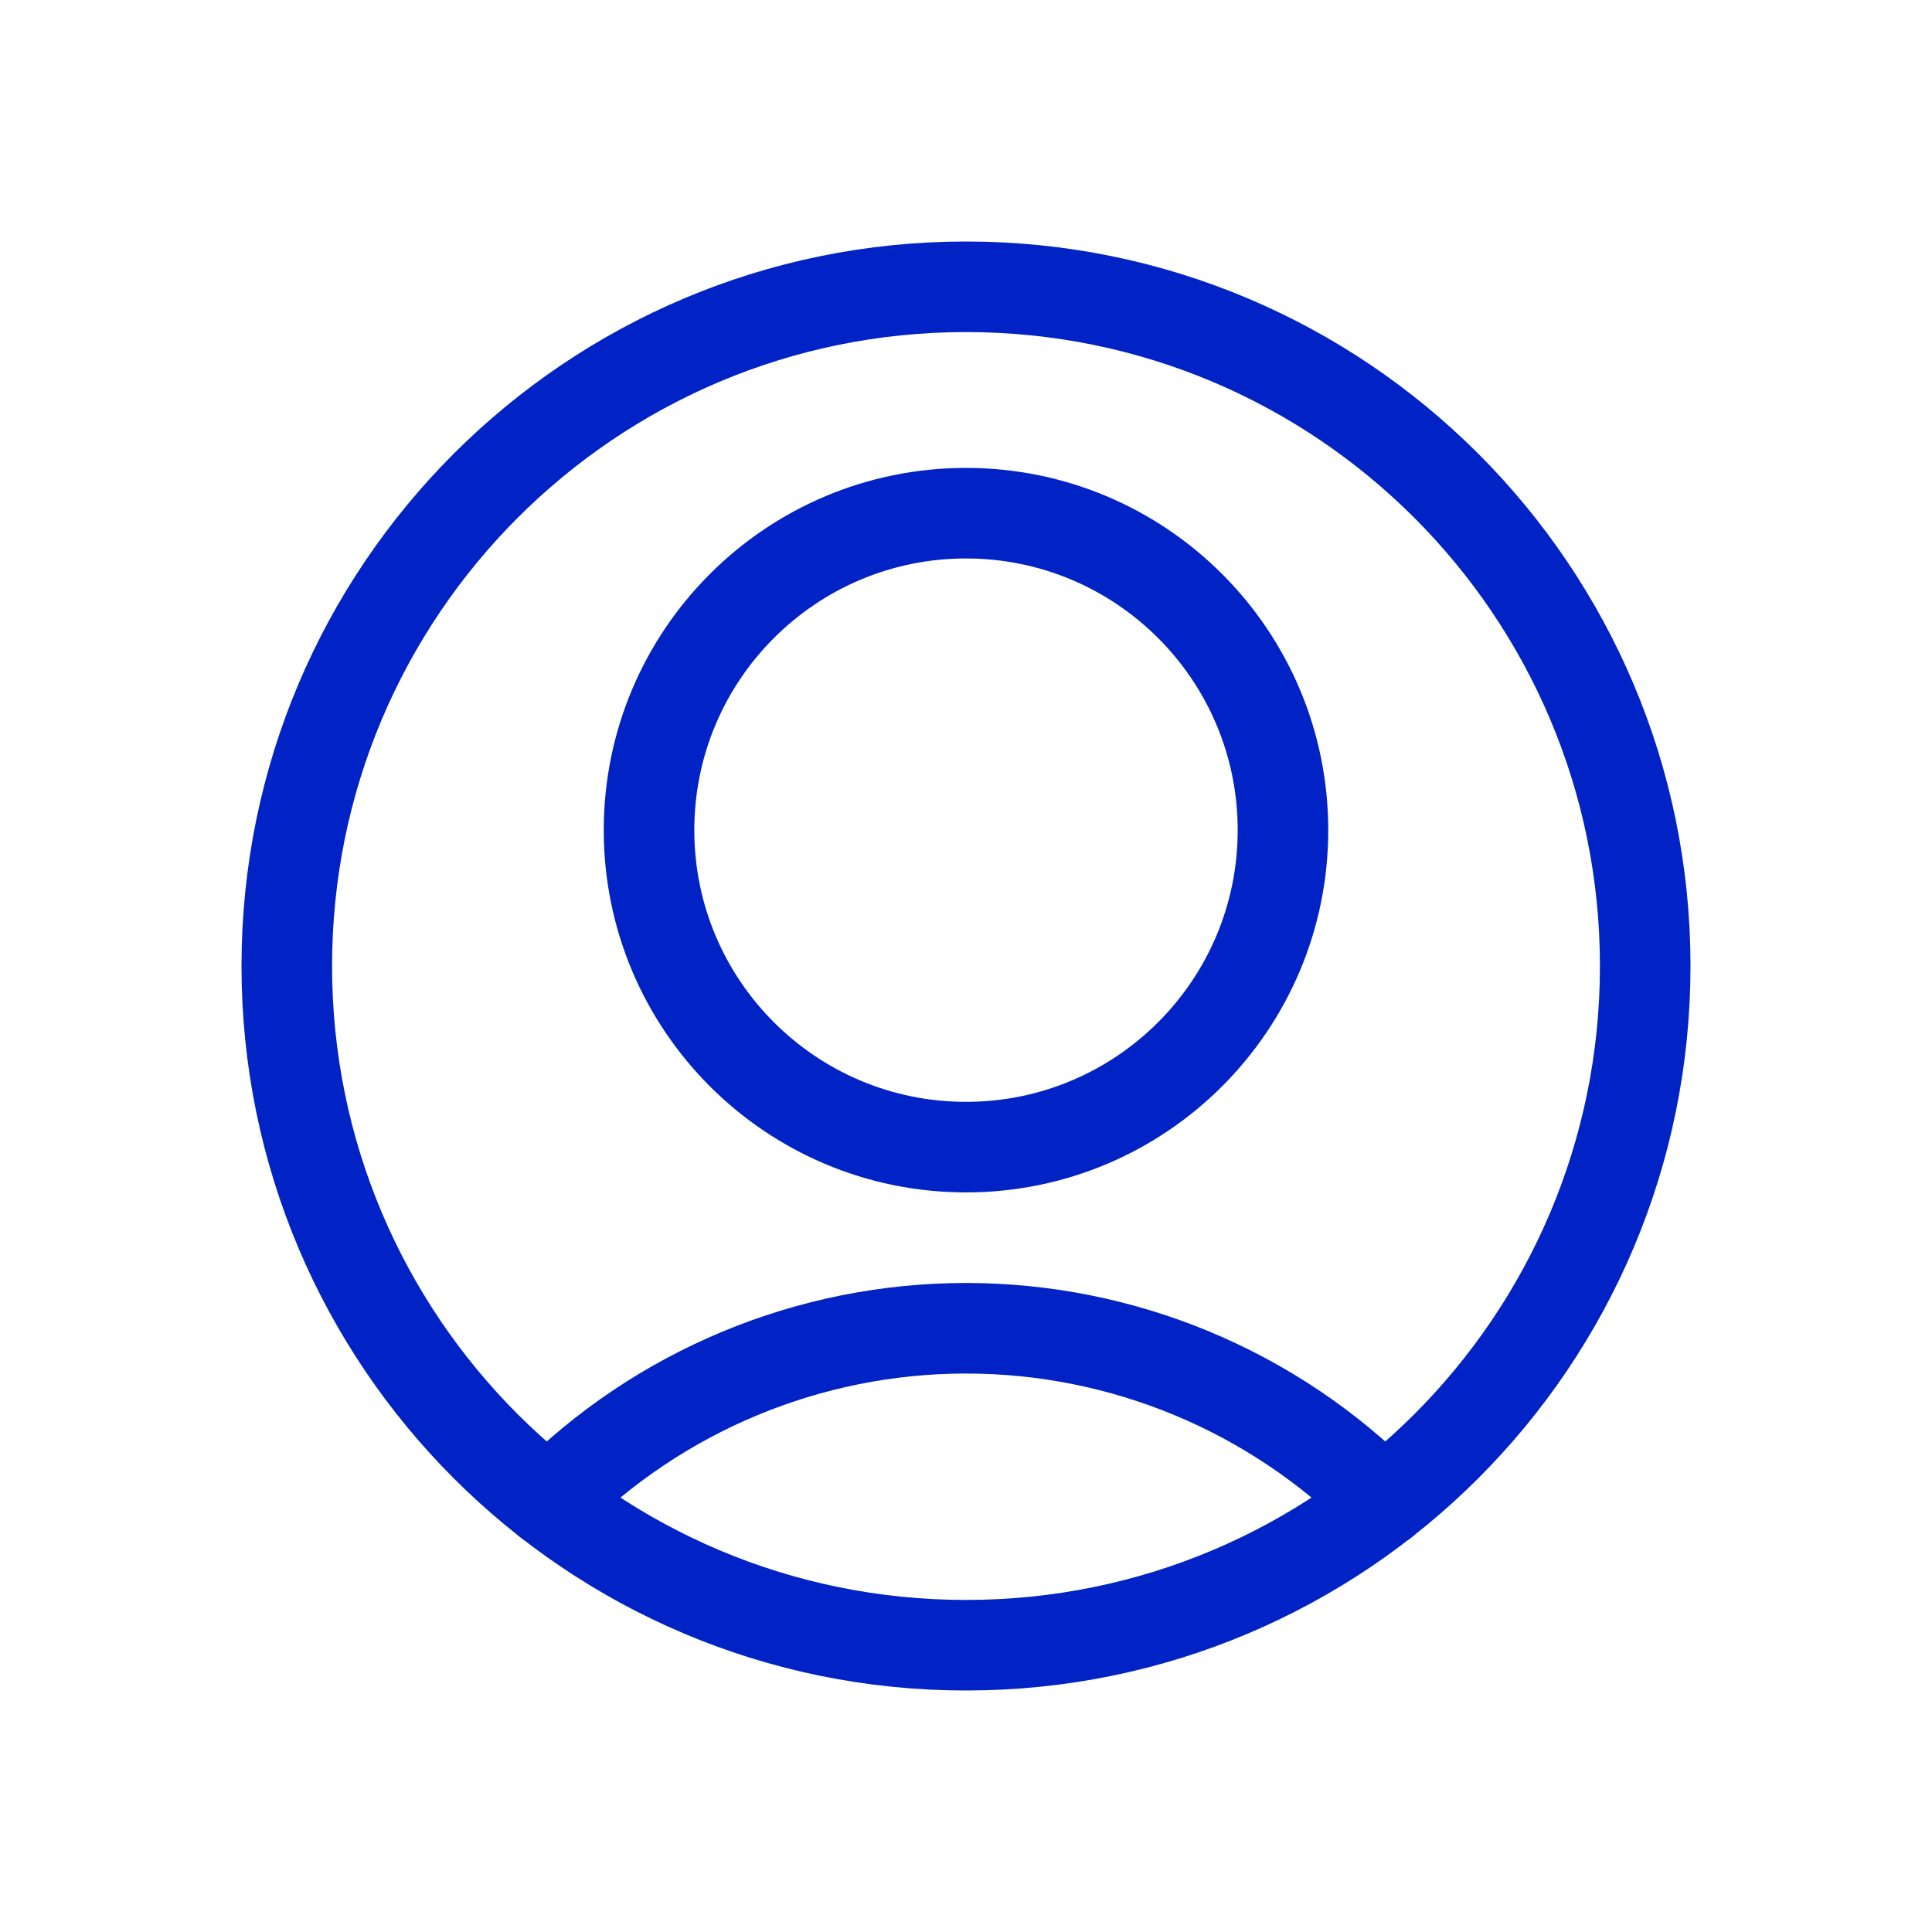
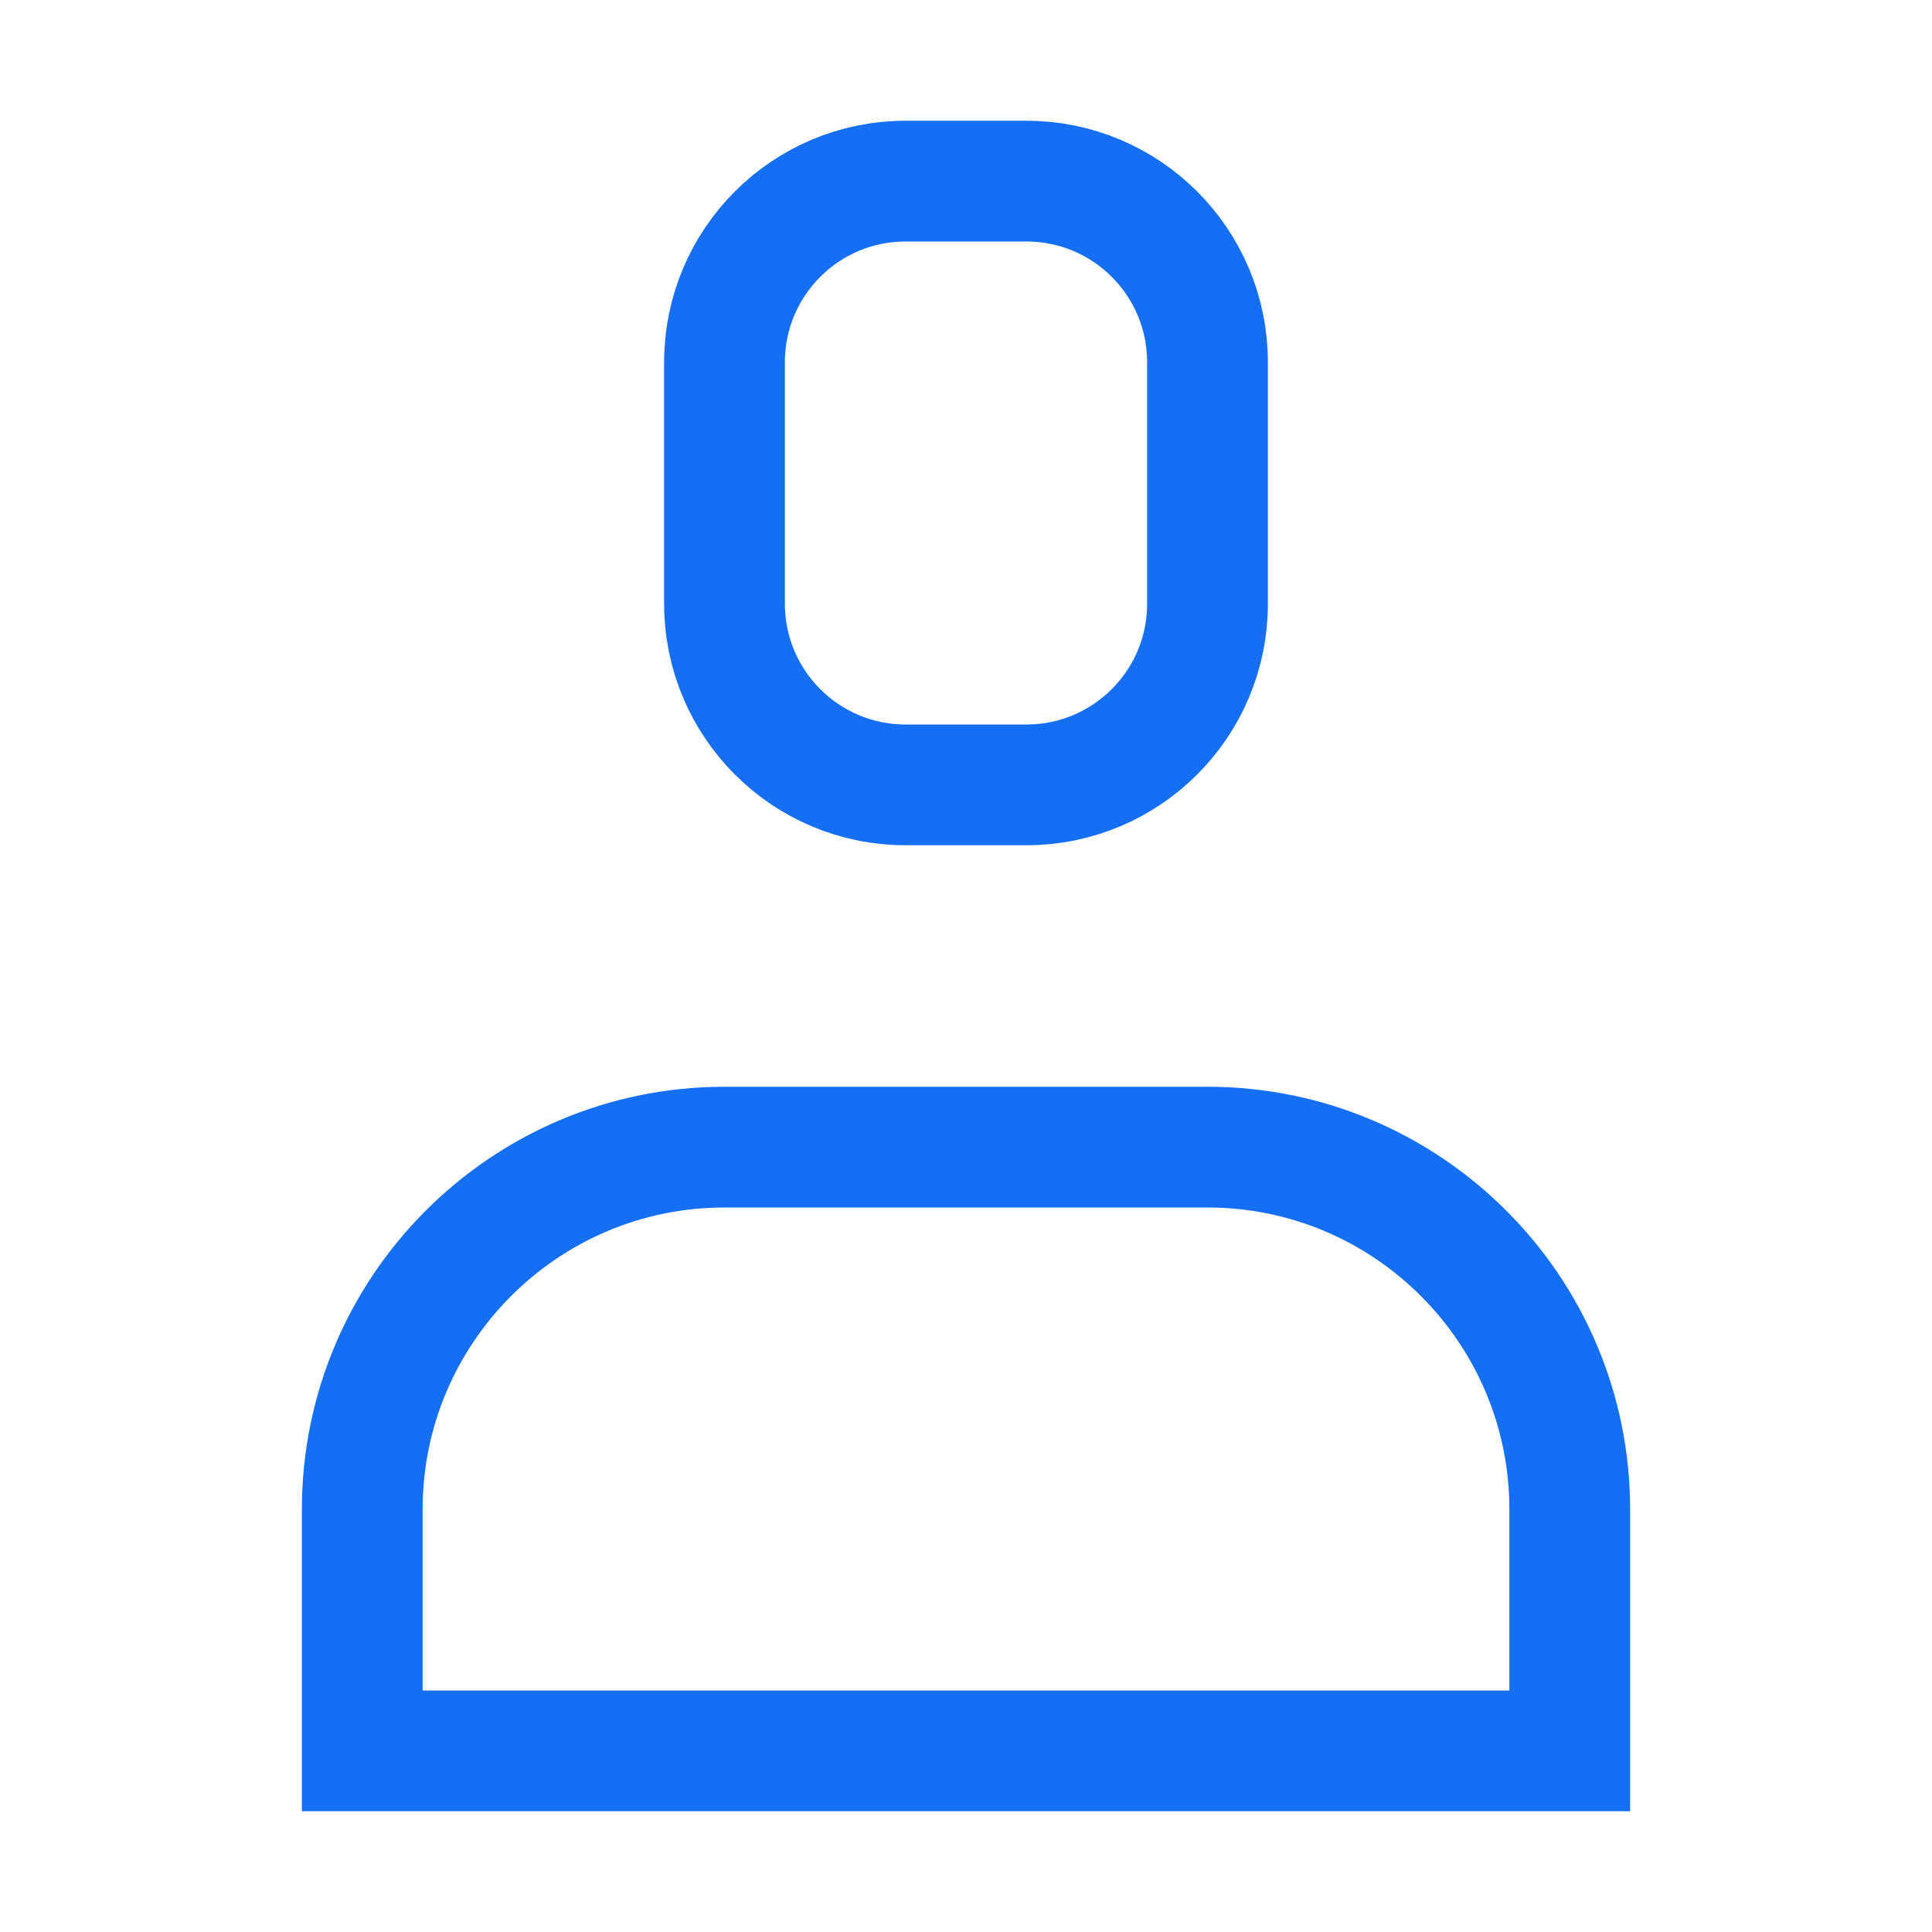
<svg xmlns="http://www.w3.org/2000/svg" width="32" height="32" viewBox="0 0 32 32" fill="none">
-   <path fill-rule="evenodd" clip-rule="evenodd" d="M16 19C18.899 19 21.25 16.649 21.25 13.75C21.25 10.851 18.899 8.5 16 8.5C13.101 8.5 10.75 10.851 10.75 13.75C10.75 16.649 13.101 19 16 19Z" stroke="#0123C6" stroke-width="1.5" stroke-linecap="round" stroke-linejoin="round" />
-   <path d="M22.913 24.876C21.084 23.035 18.595 22 16 22C13.405 22 10.916 23.035 9.087 24.876" stroke="#0123C6" stroke-width="1.5" stroke-linecap="round" stroke-linejoin="round" />
-   <path fill-rule="evenodd" clip-rule="evenodd" d="M16 27.25C22.213 27.25 27.25 22.213 27.25 16C27.25 9.787 22.213 4.75 16 4.75C9.787 4.75 4.75 9.787 4.75 16C4.75 22.213 9.787 27.25 16 27.25Z" stroke="#0123C6" stroke-width="1.5" stroke-linecap="round" stroke-linejoin="round" />
+   <path d="M12 19H20C23.31 19 26 21.69 26 25V29H6V25C6 21.69 8.69 19 12 19Z" stroke="#146FF4" stroke-width="2" stroke-miterlimit="10" />
+   <path d="M17 3H15C13.343 3 12 4.343 12 6V10C12 11.657 13.343 13 15 13H17C18.657 13 20 11.657 20 10V6C20 4.343 18.657 3 17 3Z" stroke="#146FF4" stroke-width="2" stroke-linejoin="round" />
</svg>
